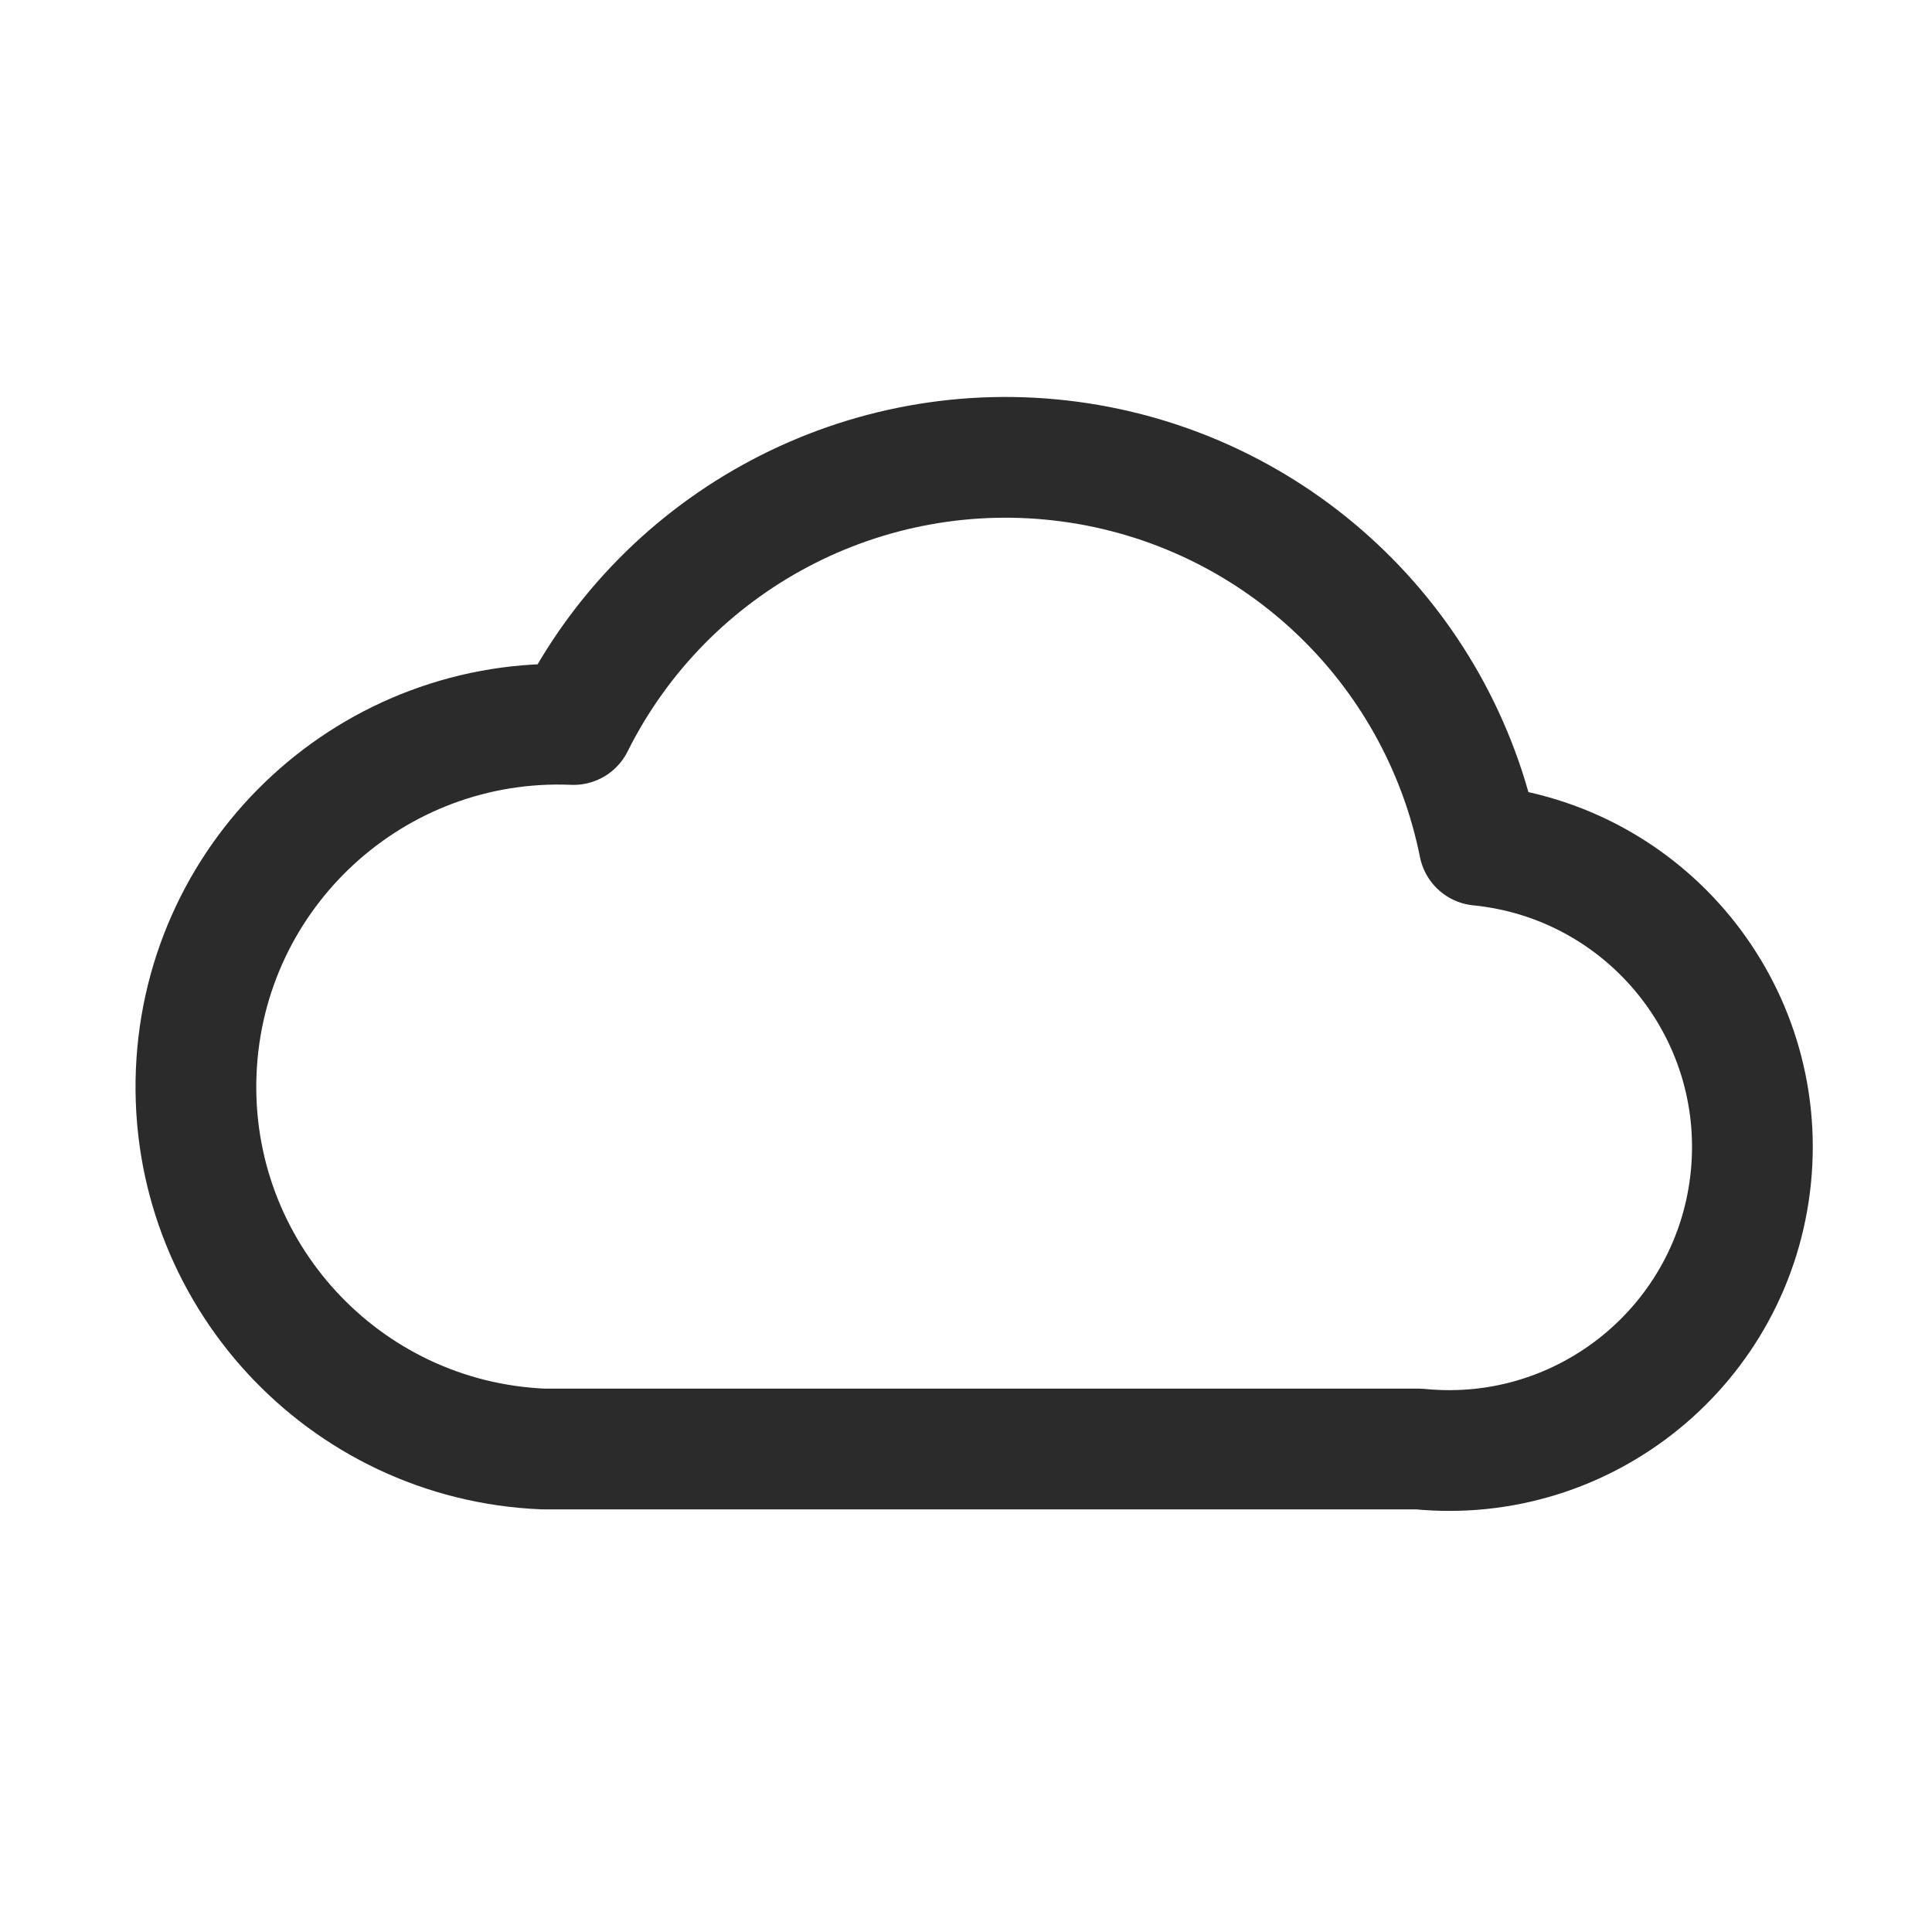
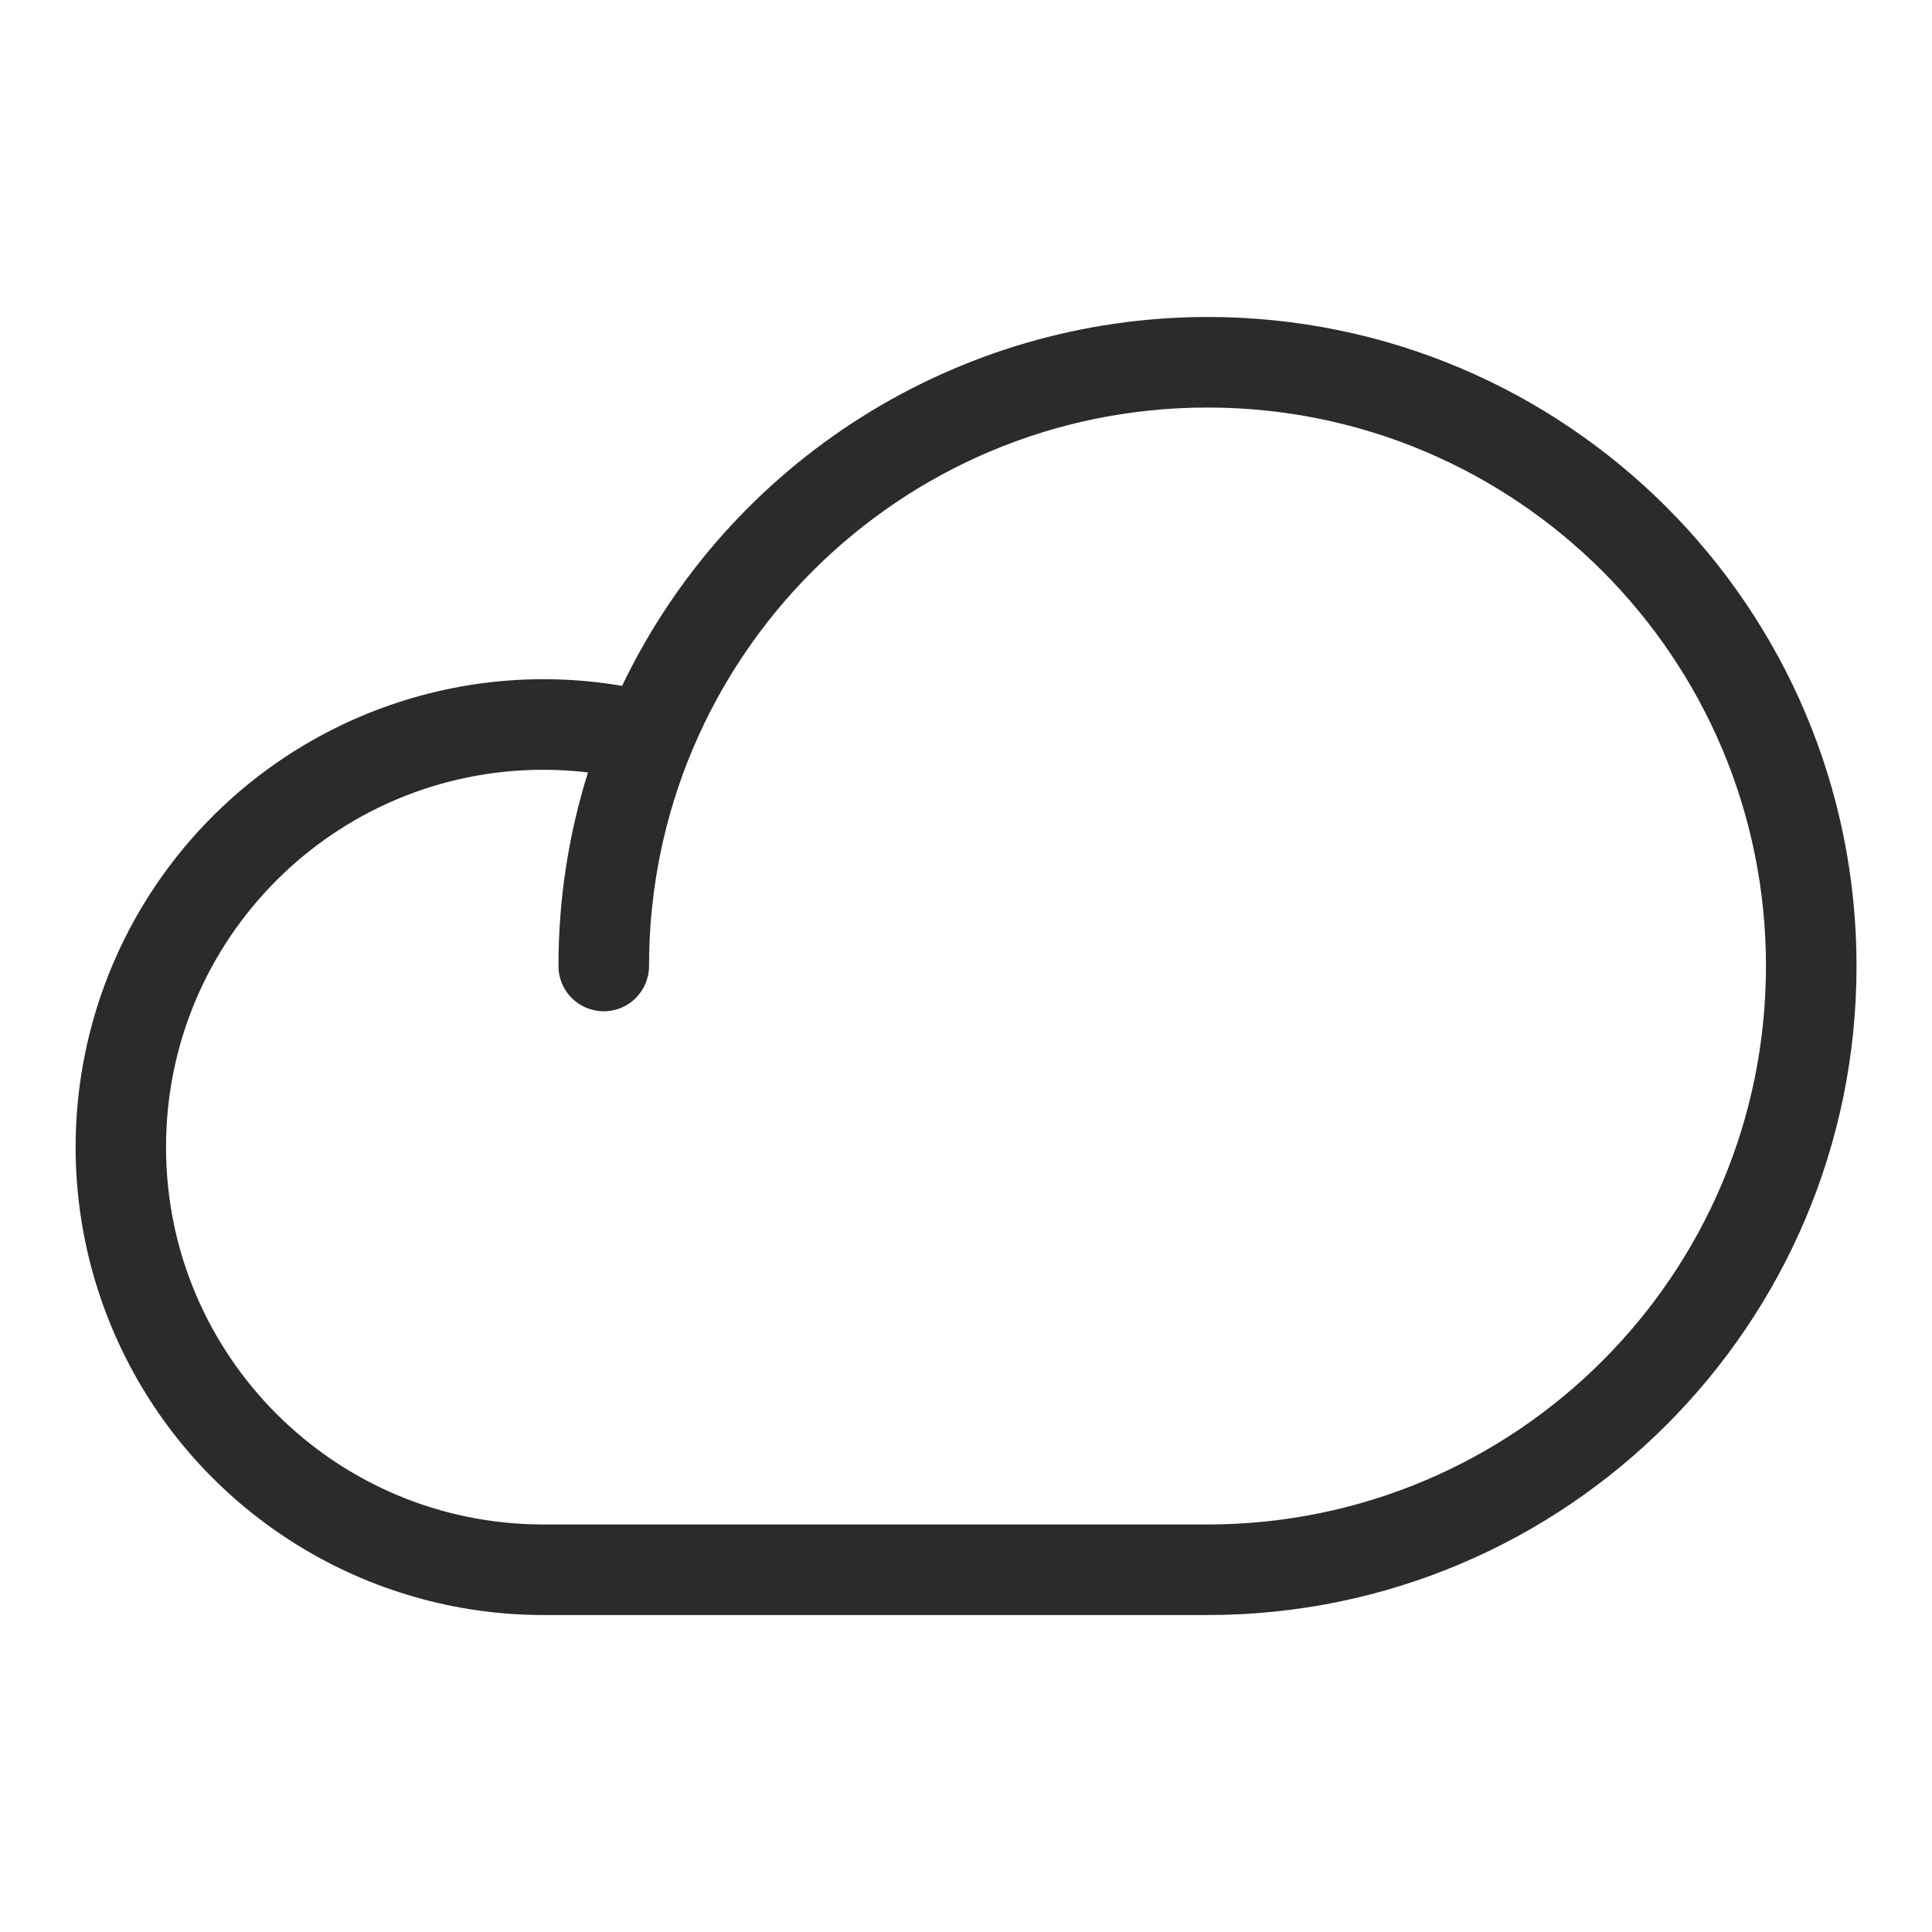
- <svg xmlns="http://www.w3.org/2000/svg" viewBox="0 0 64 64" width="64" height="64">
-   <g fill="none" stroke="#2B2B2B" stroke-width="4" stroke-linecap="round" stroke-linejoin="round">
-     <path d="M18 48a12 12 0 0 1 1-24 16 16 0 0 1 30 4 10 10 0 0 1-2 20z" />
-   </g>
+ <svg xmlns="http://www.w3.org/2000/svg" viewBox="0 0 256 256" fill="#2B2B2B">
+   <path d="M160,42A86.11,86.11,0,0,0,82.43,90.88,62,62,0,1,0,72,214h88a86,86,0,0,0,0-172Zm0,160H72a50,50,0,0,1,0-100,50.67,50.67,0,0,1,5.91.35A85.61,85.61,0,0,0,74,128a6,6,0,0,0,12,0,74,74,0,1,1,74,74Z" />
</svg>
